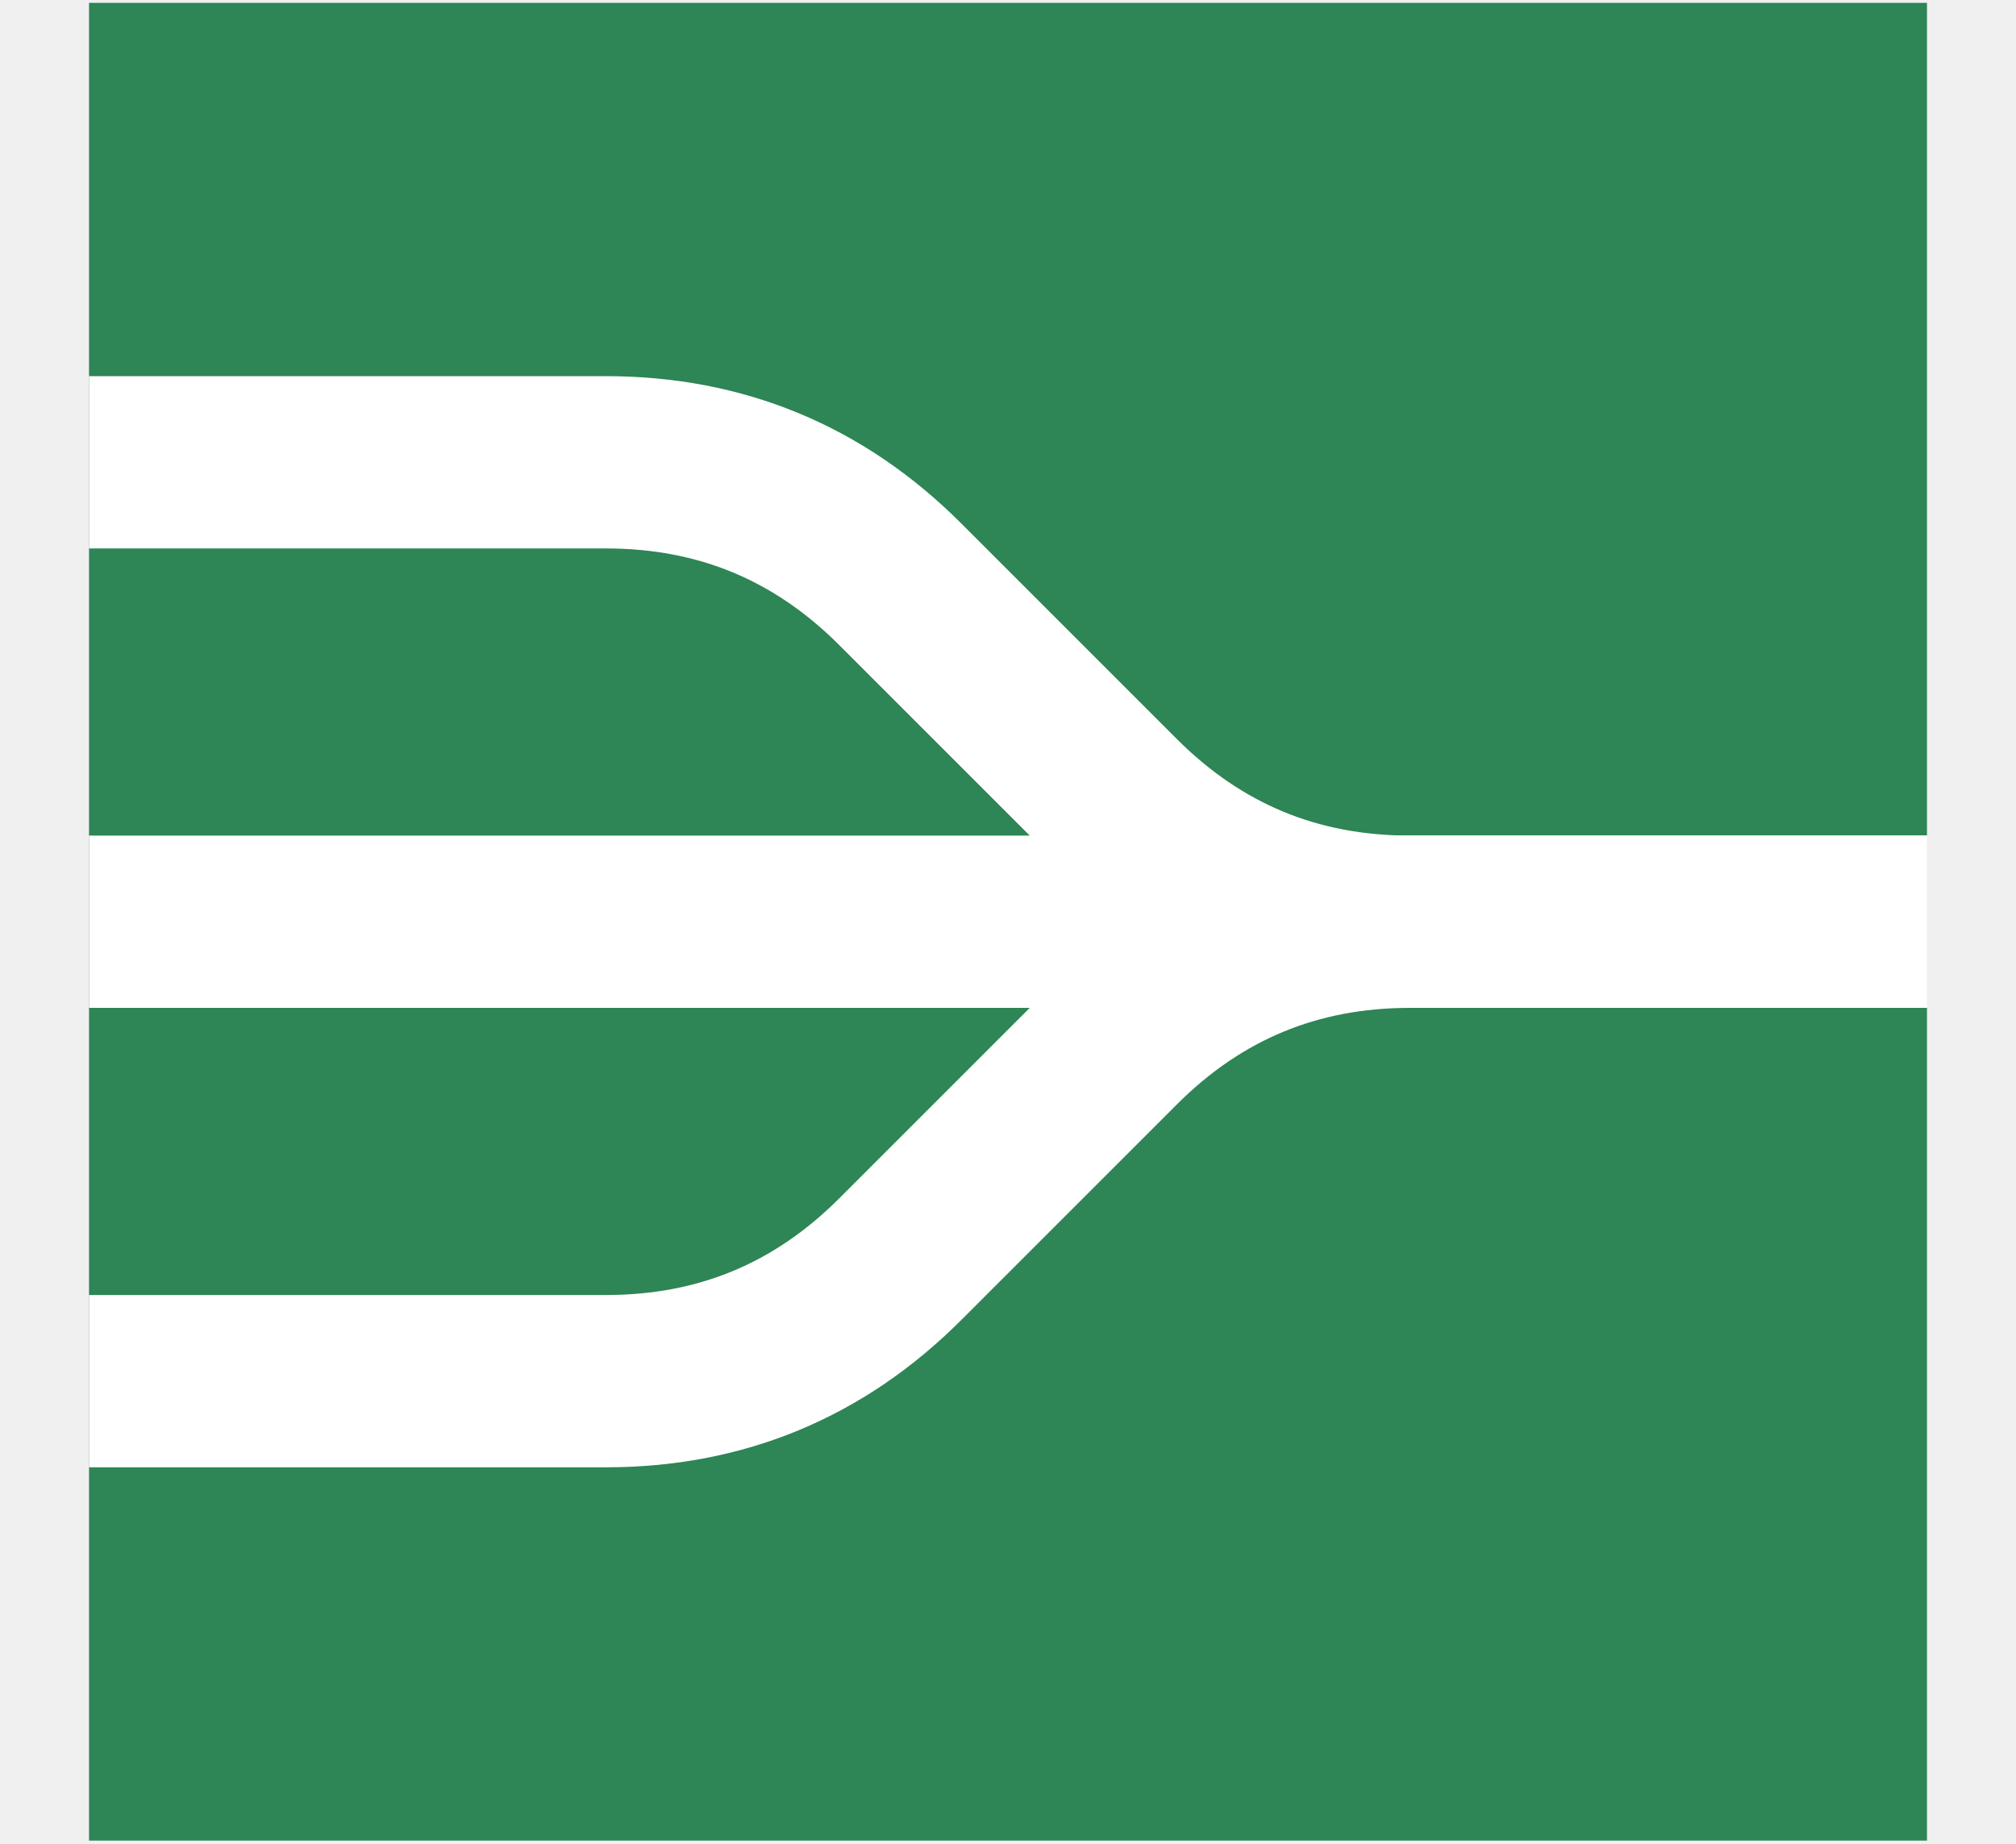
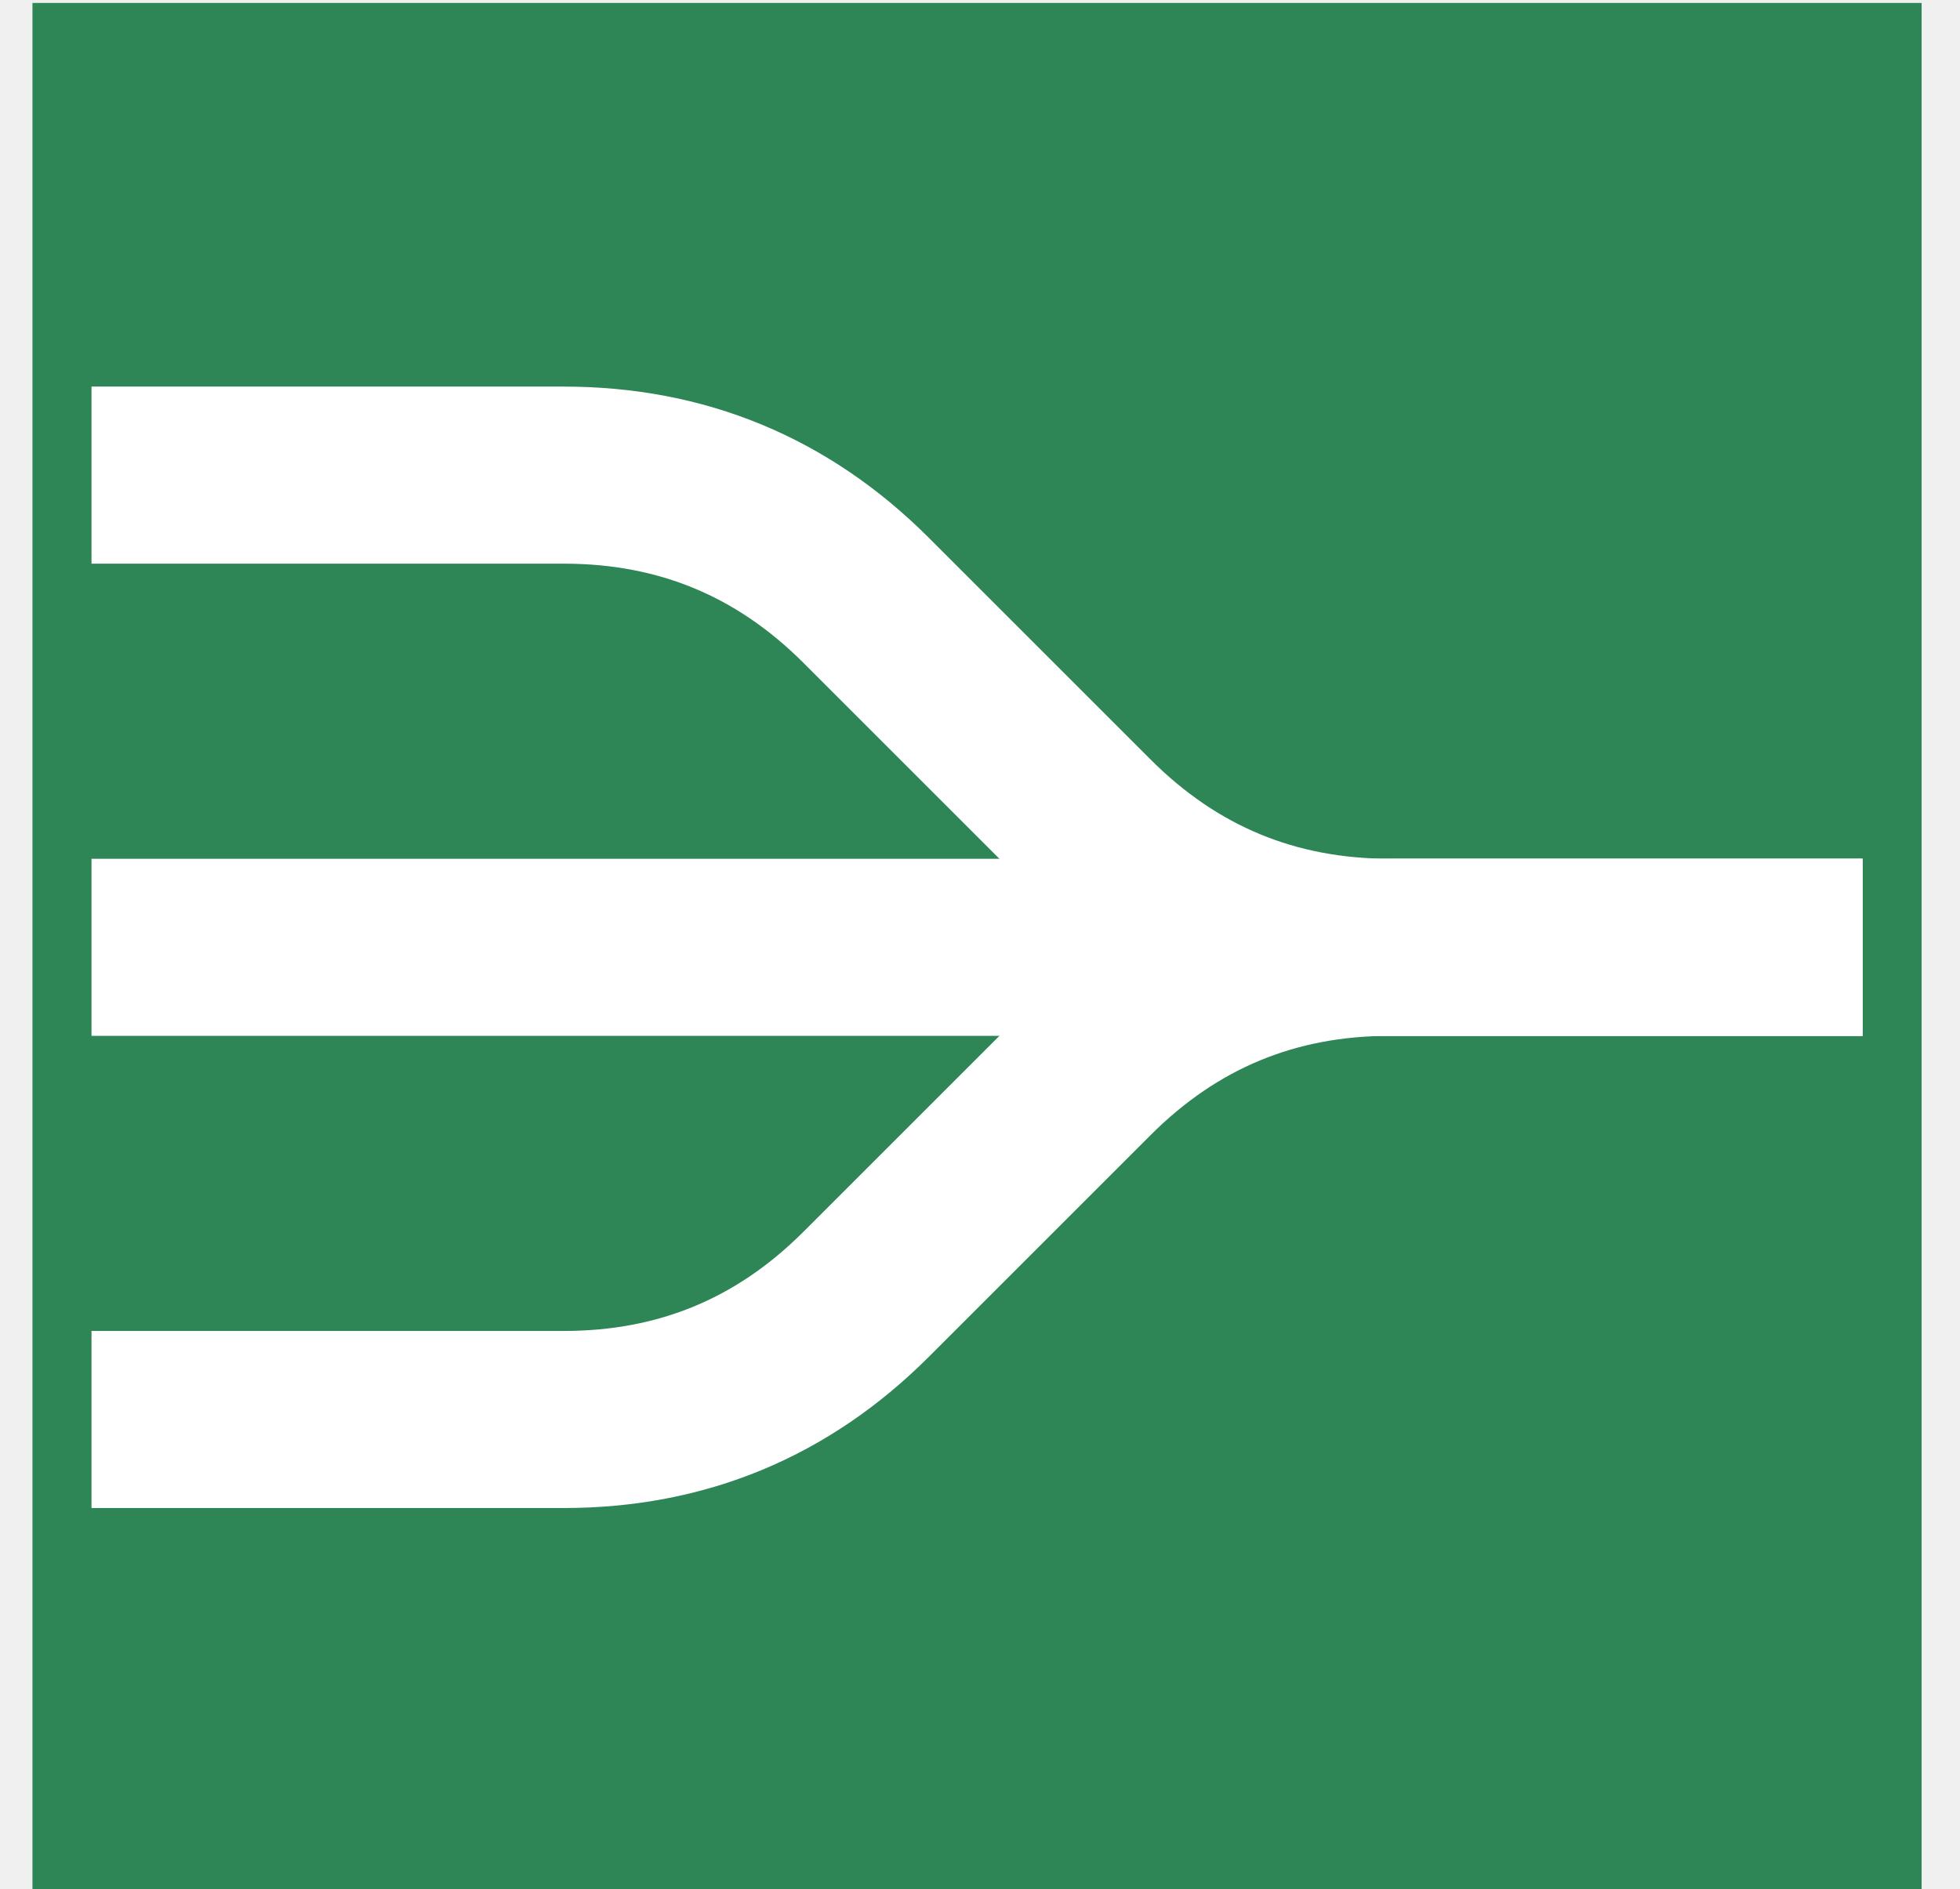
- <svg xmlns="http://www.w3.org/2000/svg" version="1.1" width="351px" height="321px" viewBox="-0.5 -0.5 351 321" content="&lt;mxfile&gt;&lt;diagram id=&quot;lfSZEURS3zvEZ1dNTjcI&quot; name=&quot;Page-1&quot;&gt;7VbBcoIwFPwa7oGItcdq1V460xkPPWfgCWkDYUIU7dc3lBeBoNbp6EwPciHZbJKX3TXi0Vm2WypWpK8yBuEFJN559NkLAt8PHs2rRvYNQqnfAIniMZJaYMW/AEGC6IbHUPaIWkqhedEHI5nnEOkexpSSVZ+2lqK/a8ESGACriIkh+s5jnTboJCQt/gI8Se3OPsGRjFkyAmXKYll1IDr36ExJqZtWtpuBqMWzujTzFidGD4UpyPUlE0Y4Y8vEBg+Hhem9PW2Vcg2rgkV1vzKOenSa6kyYnm+apVbyE2ZSSGWQXOaGNl1zISzkBTSASRiGBh/WZwsApWHXgbDeJcgMtNobCo6ORqgdhsd2q9YJauVNOy4cQIbuJ4elW4FMAzU6rlcY/K4X5PFTHbJWjYFaNjWUDAQ0ai1+HjPysckKTP+4Jtqw1LOYiuwQOScsxL0sD2Xt6BYekc1iCgTTfNv/BRyTEnd4k9xUctK1YOK4UcqNigBndRPrLPQwdhYizkKaqQT0YCFjCdt3aEVNKE8XHLr7TMjZusbuAUmPbxpNBW3MDh5cljx6T951kucG5tbJ+4vZo7vZVzHbdy/9/37N+O4f9m2vGdNtPzYaevvJRuff&lt;/diagram&gt;&lt;/mxfile&gt;">
+ <svg xmlns="http://www.w3.org/2000/svg" version="1.1" width="332px" height="320px" viewBox="-0.5 -0.5 332 320" content="&lt;mxfile&gt;&lt;diagram id=&quot;lfSZEURS3zvEZ1dNTjcI&quot; name=&quot;Page-1&quot;&gt;7VbBcoIwEP0a7pCItcdq1V460xkPPWdghbSBMCGK9OsbJCEEtHU6OtODXkxeNpvd9x4BDy+yw1qQIn3lMTAP+fHBw88eQgF6nKm/Bqlb5GEStEAiaKyDLLChX6BBX6M7GkPpBErOmaSFC0Y8zyGSDkaE4JUbtuXMPbUgCYyATUTYGH2nsUxbdBb6Fn8BmqTm5MDXKxkxwRooUxLzqgfhpYcXgnPZjrLDAlhDnuGl3bc6s9oVJiCXl2wwxO8J2+nmdGGyNt1WKZWwKUjUzCulqIfnqcyYmgVqWErBP2HBGRcKyXmuwuZbypiBPIQRzMIw7IINab5CiIi0wIHqfk6zPnloYiCz5YiMuzRtgJBw6EG66zXwDKSoVYhenWgBandaWTmx0SjtSdmBRFso6TJbltVAE32a9BD9Tjrk8VPjVEvpiHJDCfZHKijKV8efWvnYZYVmeNoEGse55E/9n3iF2Hkgxqz2eAtP0GYwAYxIuncfo1NU6hPeOFWVdKKFrmhoNhCj5DsRgd7Ud/0gDx4m8geJJBEJyFEipQipe2FFE1CerzeYni74XF1DV5q6rK/aCqzLOgkuMx6+G+8qxhv65dbG+4vWk7vW19A6GN74//2SCYav/NteMmpqP1facPvRh5ff&lt;/diagram&gt;&lt;/mxfile&gt;">
  <defs />
  <g>
-     <rect x="15" y="0" width="320" height="320" fill="#2e8555" stroke="none" pointer-events="all" />
-     <path d="M 15 240 L 105 240 Q 135 240 156.21 218.79 L 193.79 181.21 Q 215 160 245 160 L 335 160" fill="none" stroke="#ffffff" stroke-width="30" stroke-miterlimit="10" pointer-events="stroke" />
-     <path d="M 15 160 L 335 160" fill="none" stroke="#ffffff" stroke-width="30" stroke-miterlimit="10" pointer-events="stroke" />
-     <path d="M 15 80 L 105 80 Q 135 80 156.21 101.21 L 193.79 138.79 Q 215 160 245 160 L 335 160" fill="none" stroke="#ffffff" stroke-width="30" stroke-miterlimit="10" pointer-events="stroke" />
+     <rect x="5" y="0" width="320" height="320" fill="#2e8555" stroke="none" pointer-events="all" />
+     <path d="M 15 240 L 95 240 Q 125 240 146.21 218.79 L 183.79 181.21 Q 205 160 235 160 L 315 160" fill="none" stroke="#ffffff" stroke-width="30" stroke-miterlimit="10" pointer-events="stroke" />
+     <path d="M 15 160 L 315 160" fill="none" stroke="#ffffff" stroke-width="30" stroke-miterlimit="10" pointer-events="stroke" />
+     <path d="M 15 80 L 95 80 Q 125 80 146.21 101.21 L 183.79 138.79 Q 205 160 235 160 L 315 160" fill="none" stroke="#ffffff" stroke-width="30" stroke-miterlimit="10" pointer-events="stroke" />
  </g>
</svg>
